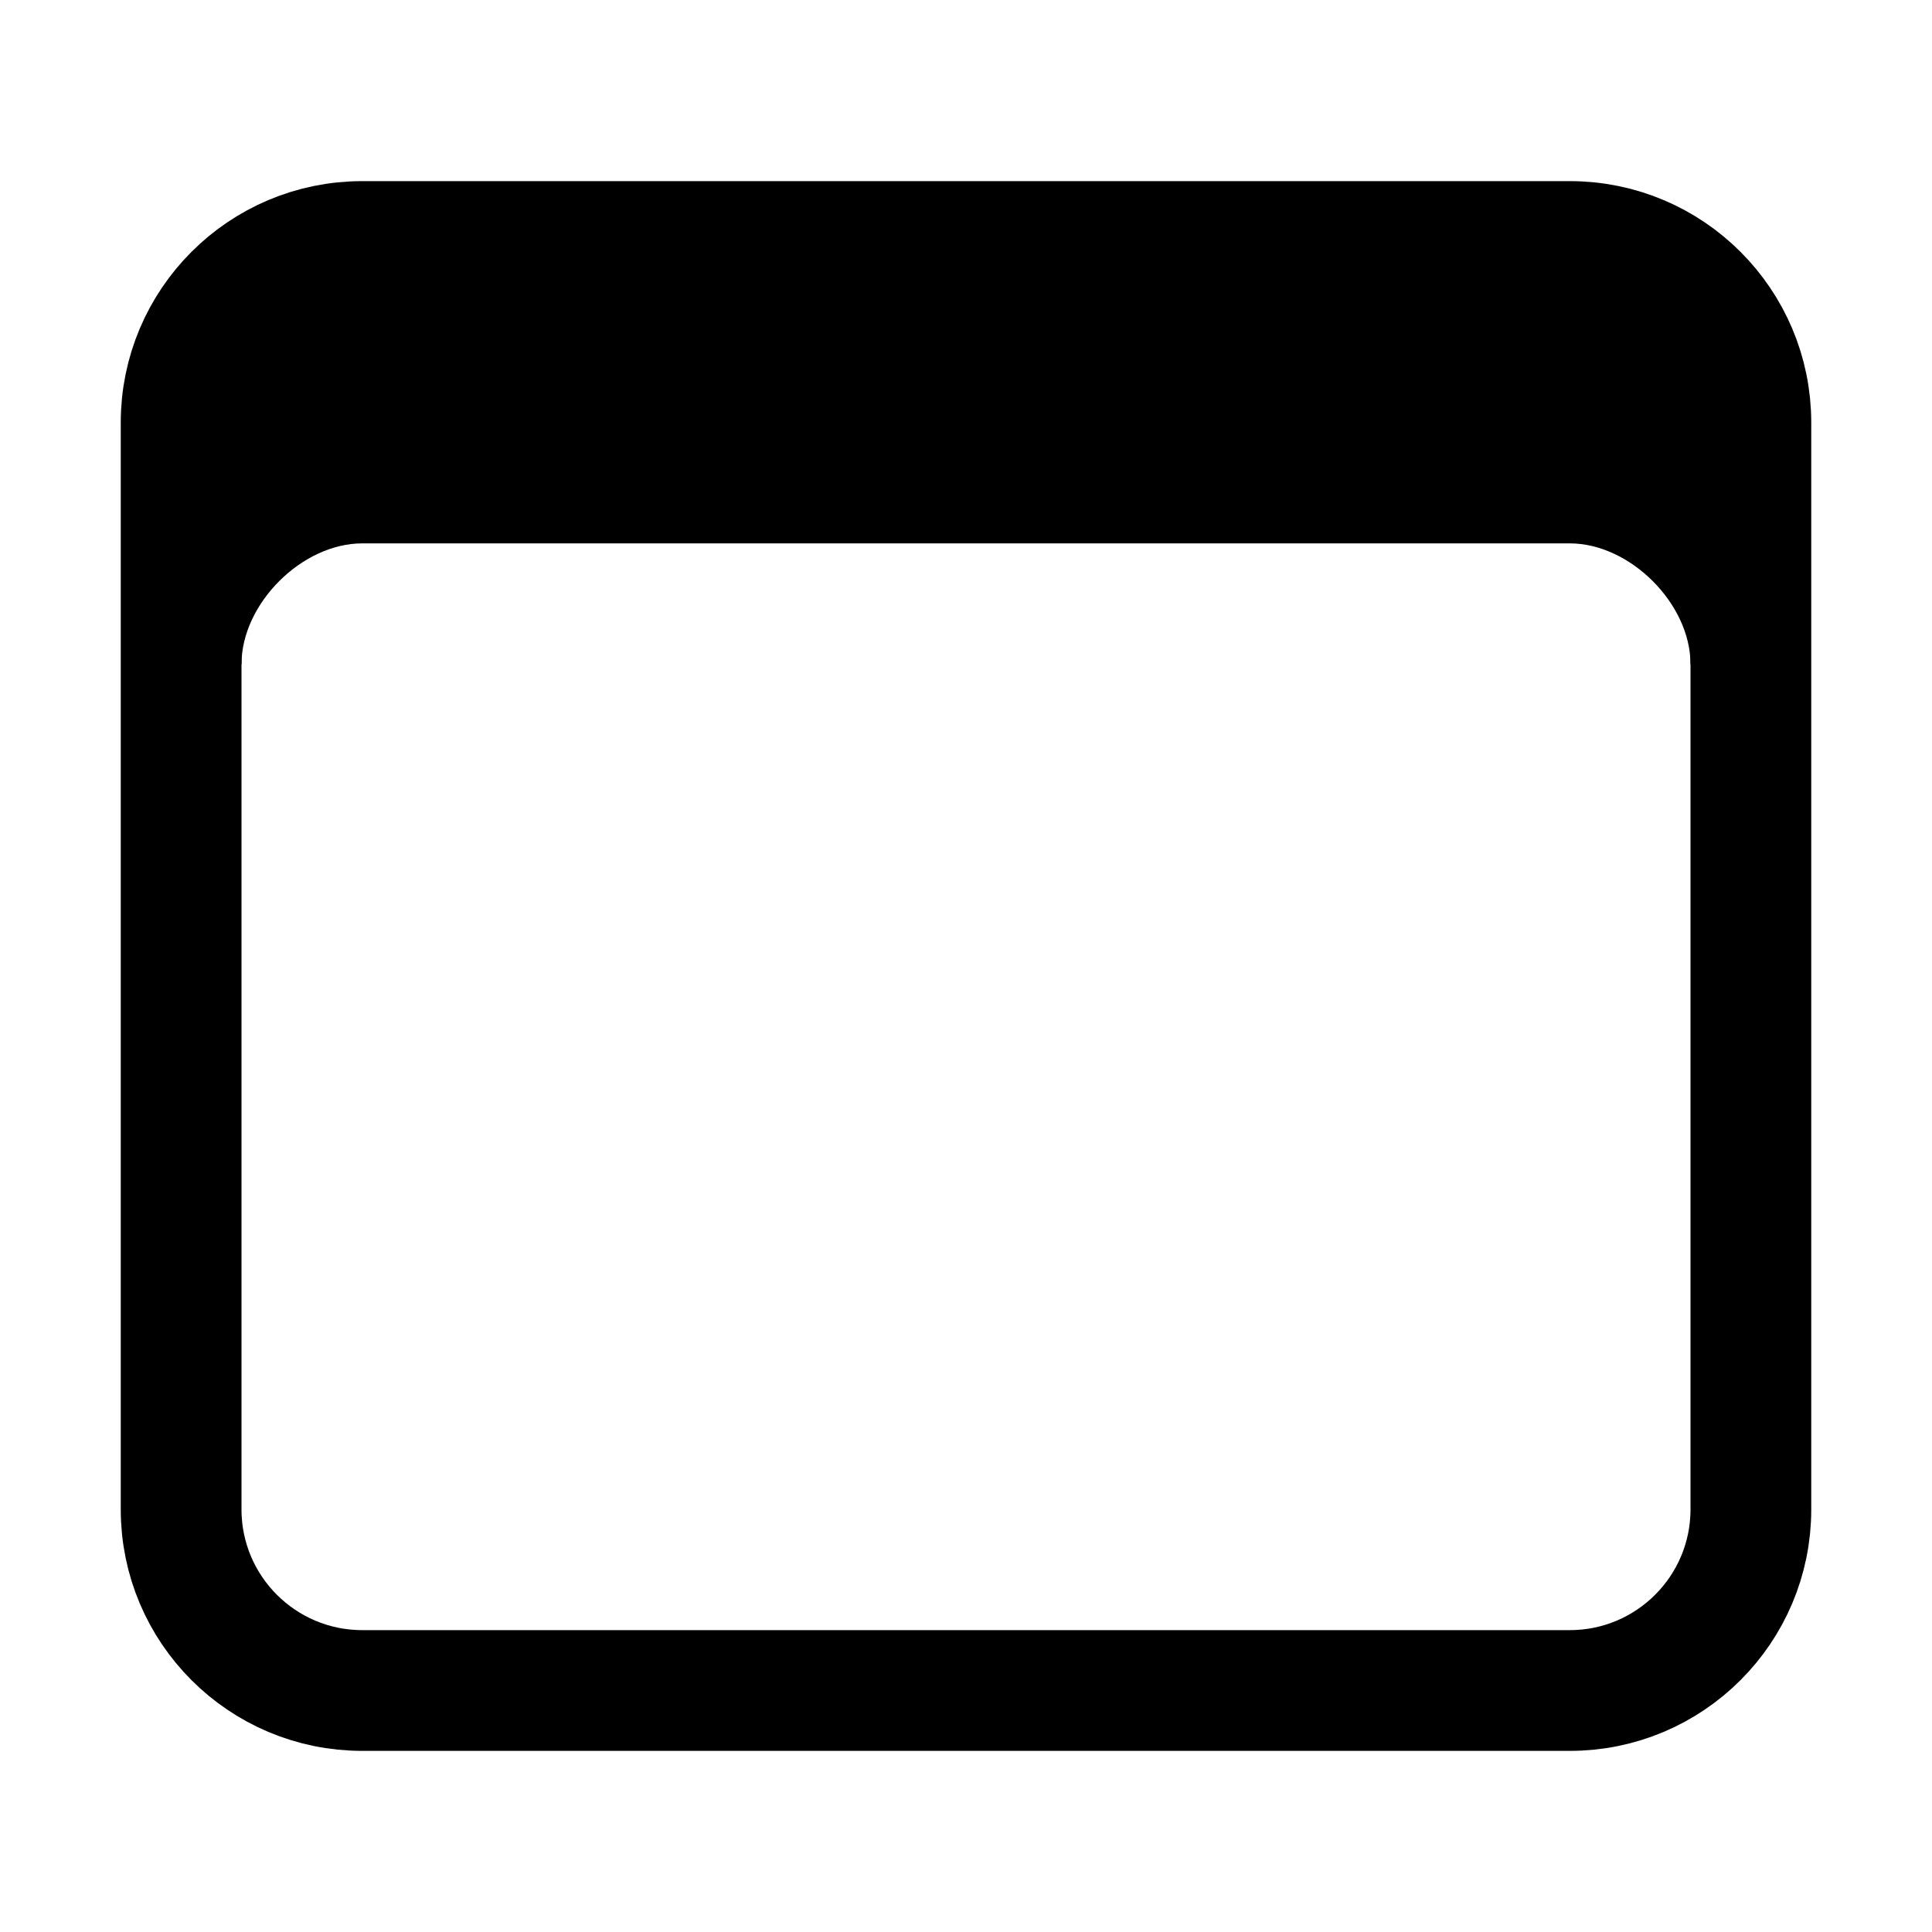
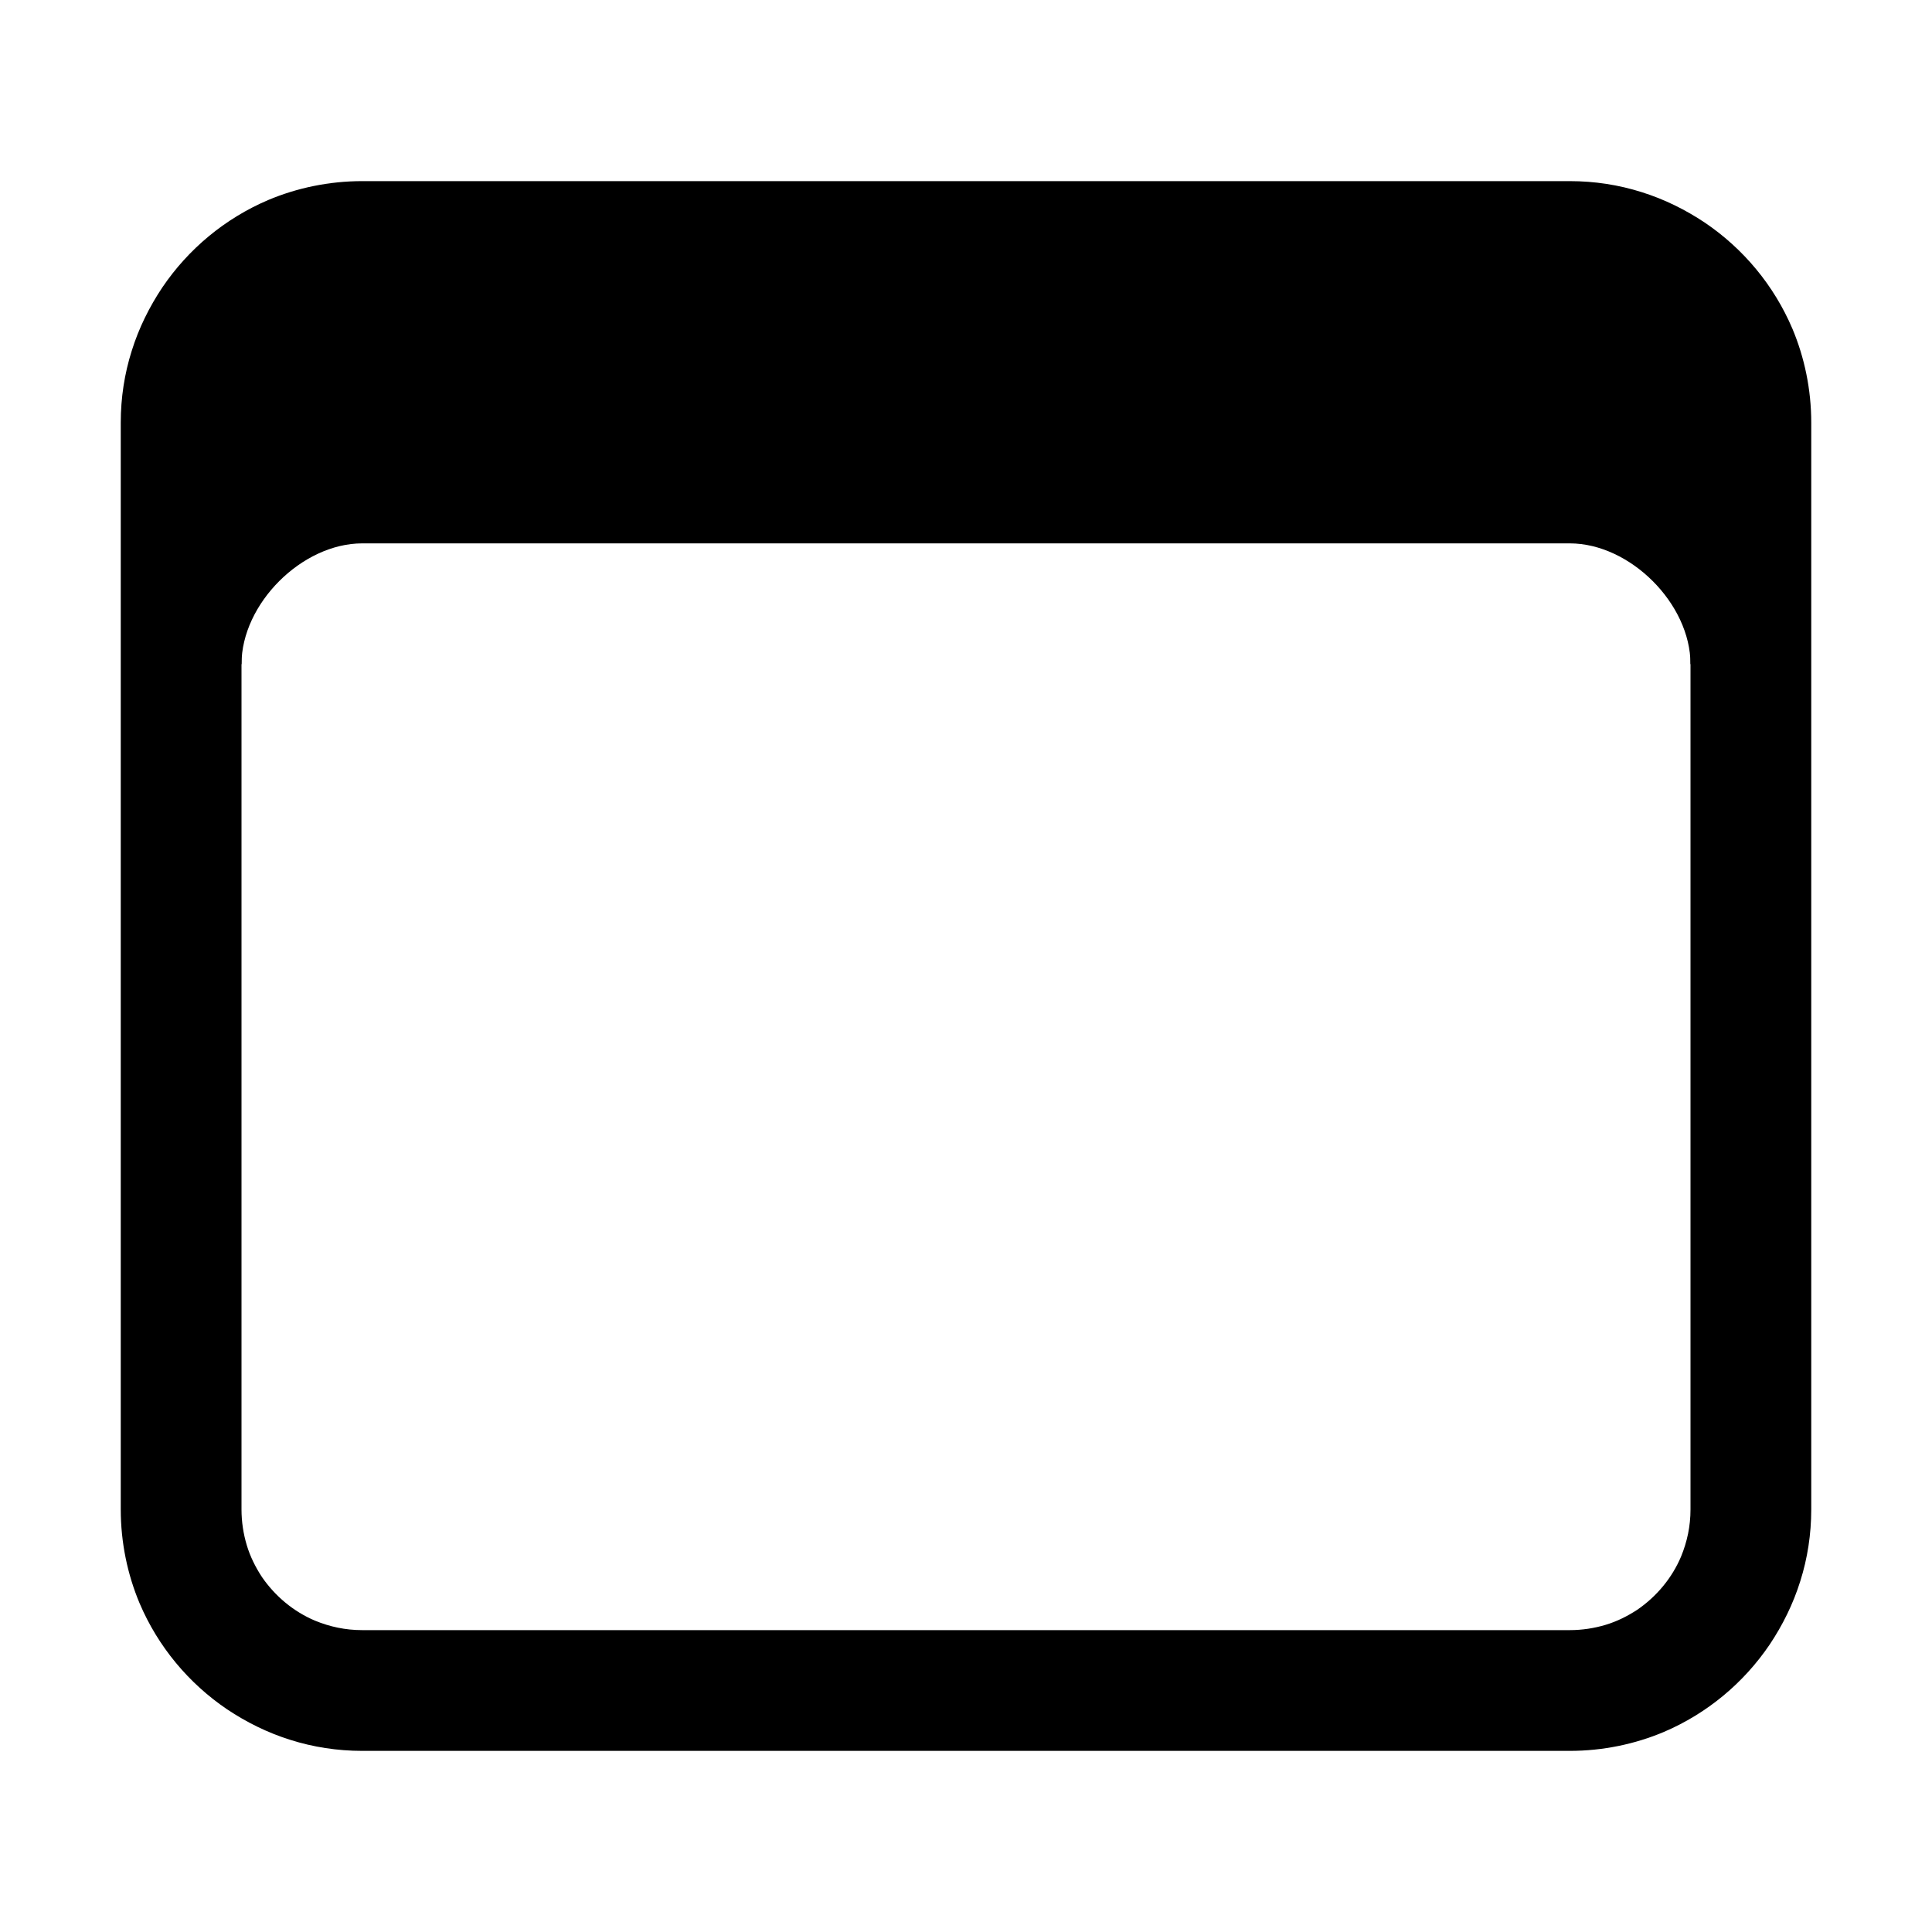
- <svg xmlns="http://www.w3.org/2000/svg" class="ionicon" viewBox="0 0 512 512">
-   <rect x="48" y="64" width="416" height="384" rx="48" ry="48" fill="none" stroke="currentColor" stroke-linejoin="round" stroke-width="32" />
-   <path d="M397.82 64H114.18C77.69 64 48 94.15 48 131.2V176h16c0-16 16-32 32-32h320c16 0 32 16 32 32h16v-44.8c0-37.05-29.69-67.2-66.18-67.2z" />
+ <svg xmlns="http://www.w3.org/2000/svg" width="512" height="512" viewBox="0 0 512 512">
+   <path d="M96 64v16h320c4.5 0 8.6.9 12.5 2.5 5.7 2.4 10.6 6.5 14.1 11.6 1.7 2.6 3.1 5.4 4 8.4.9 3 1.4 6.2 1.4 9.5v288c0 4.5-.9 8.6-2.5 12.5-2.4 5.7-6.5 10.6-11.6 14.1-2.6 1.7-5.4 3.1-8.4 4-3 .9-6.2 1.4-9.5 1.4H96c-4.5 0-8.6-.9-12.5-2.5-5.7-2.4-10.6-6.5-14.1-11.6-1.7-2.6-3.1-5.4-4-8.4-.9-3-1.4-6.2-1.4-9.5V112c0-4.5.9-8.6 2.5-12.5 2.4-5.7 6.5-10.6 11.6-14.1 2.6-1.7 5.4-3.1 8.4-4 3-.9 6.2-1.4 9.5-1.4V48c-8.8 0-17.3 1.8-24.9 5C59.6 57.9 49.9 66 43 76.2c-3.4 5.1-6.2 10.7-8.1 16.8-1.9 6-2.9 12.4-2.9 19v288c0 8.8 1.8 17.3 5 24.9 4.9 11.5 13 21.2 23.2 28.1 5.1 3.4 10.7 6.2 16.8 8.1 6 1.9 12.4 2.9 19 2.9h320c8.8 0 17.3-1.8 24.9-5 11.5-4.9 21.2-13 28.1-23.2 3.4-5.1 6.2-10.7 8.1-16.8 1.9-6 2.9-12.4 2.9-19V112c0-8.8-1.8-17.3-5-24.9-4.9-11.5-13-21.2-23.2-28.1-5.1-3.4-10.7-6.2-16.8-8.1-6-1.9-12.4-2.9-19-2.9H96v16z" />
+   <path d="M397.8 64H114.2C77.7 64 48 94.1 48 131.2V176h16c0-16 16-32 32-32h320c16 0 32 16 32 32h16v-44.8c0-37.1-29.7-67.2-66.2-67.2z" />
</svg>
